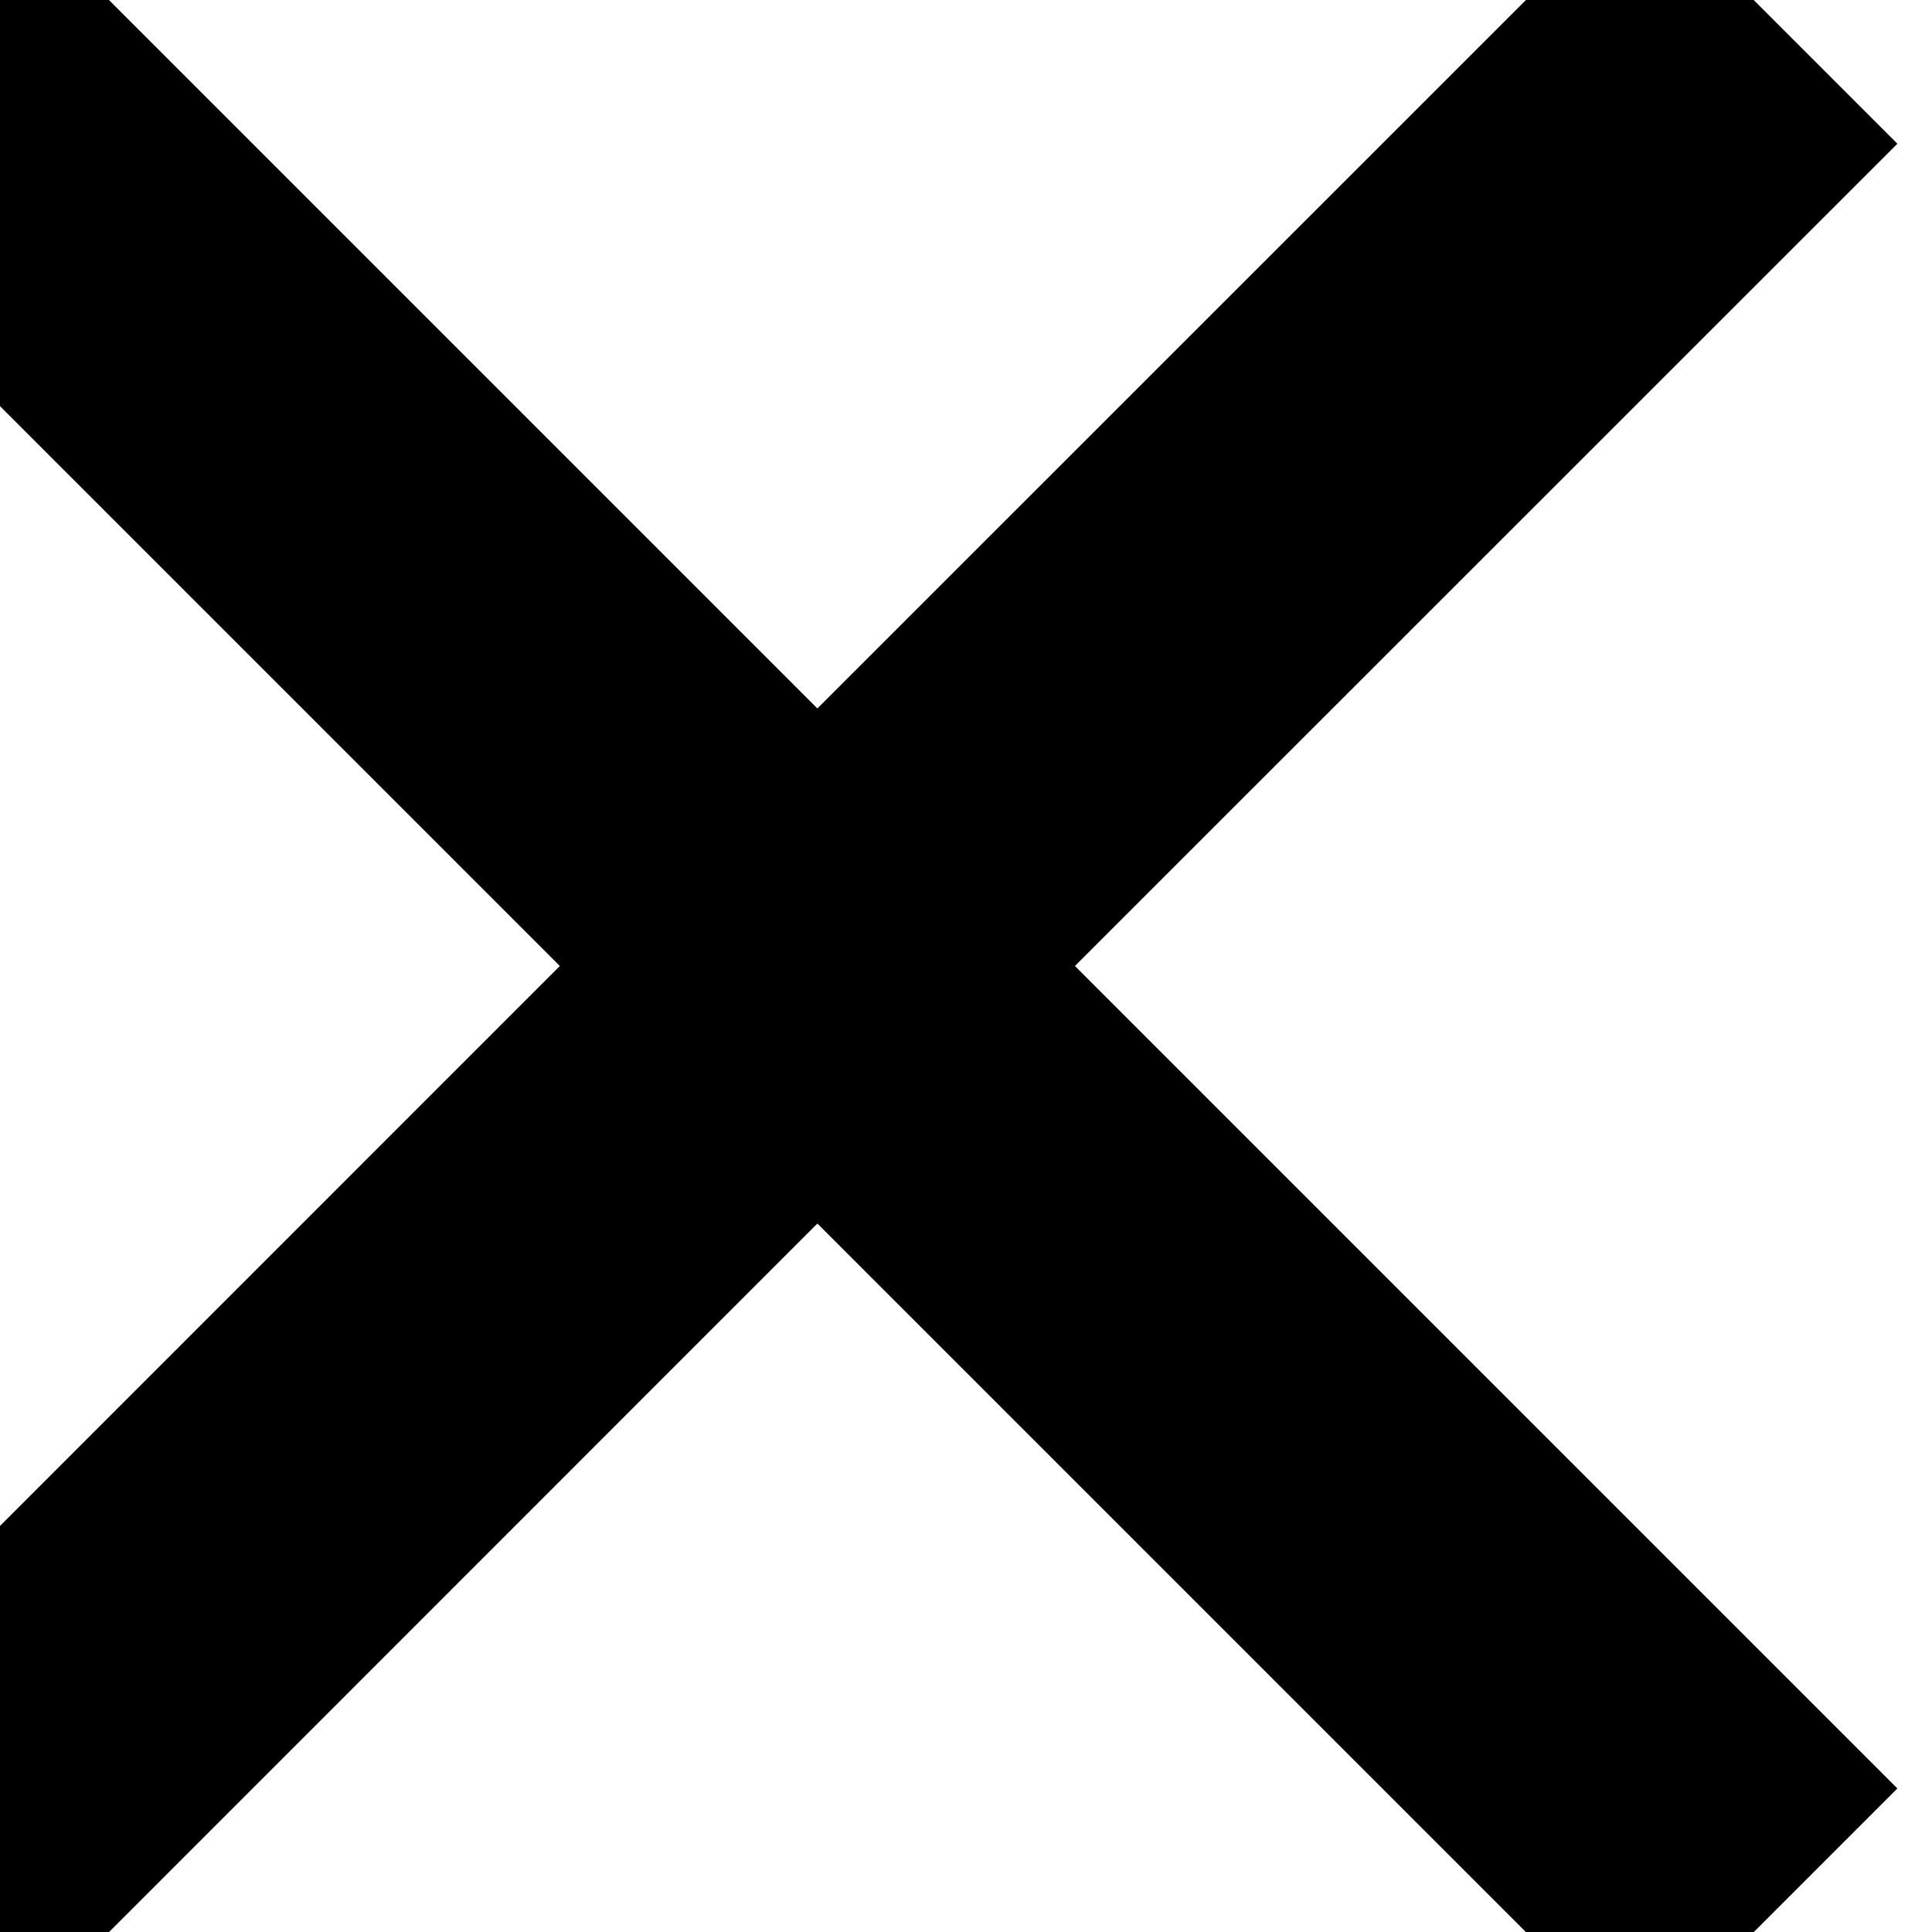
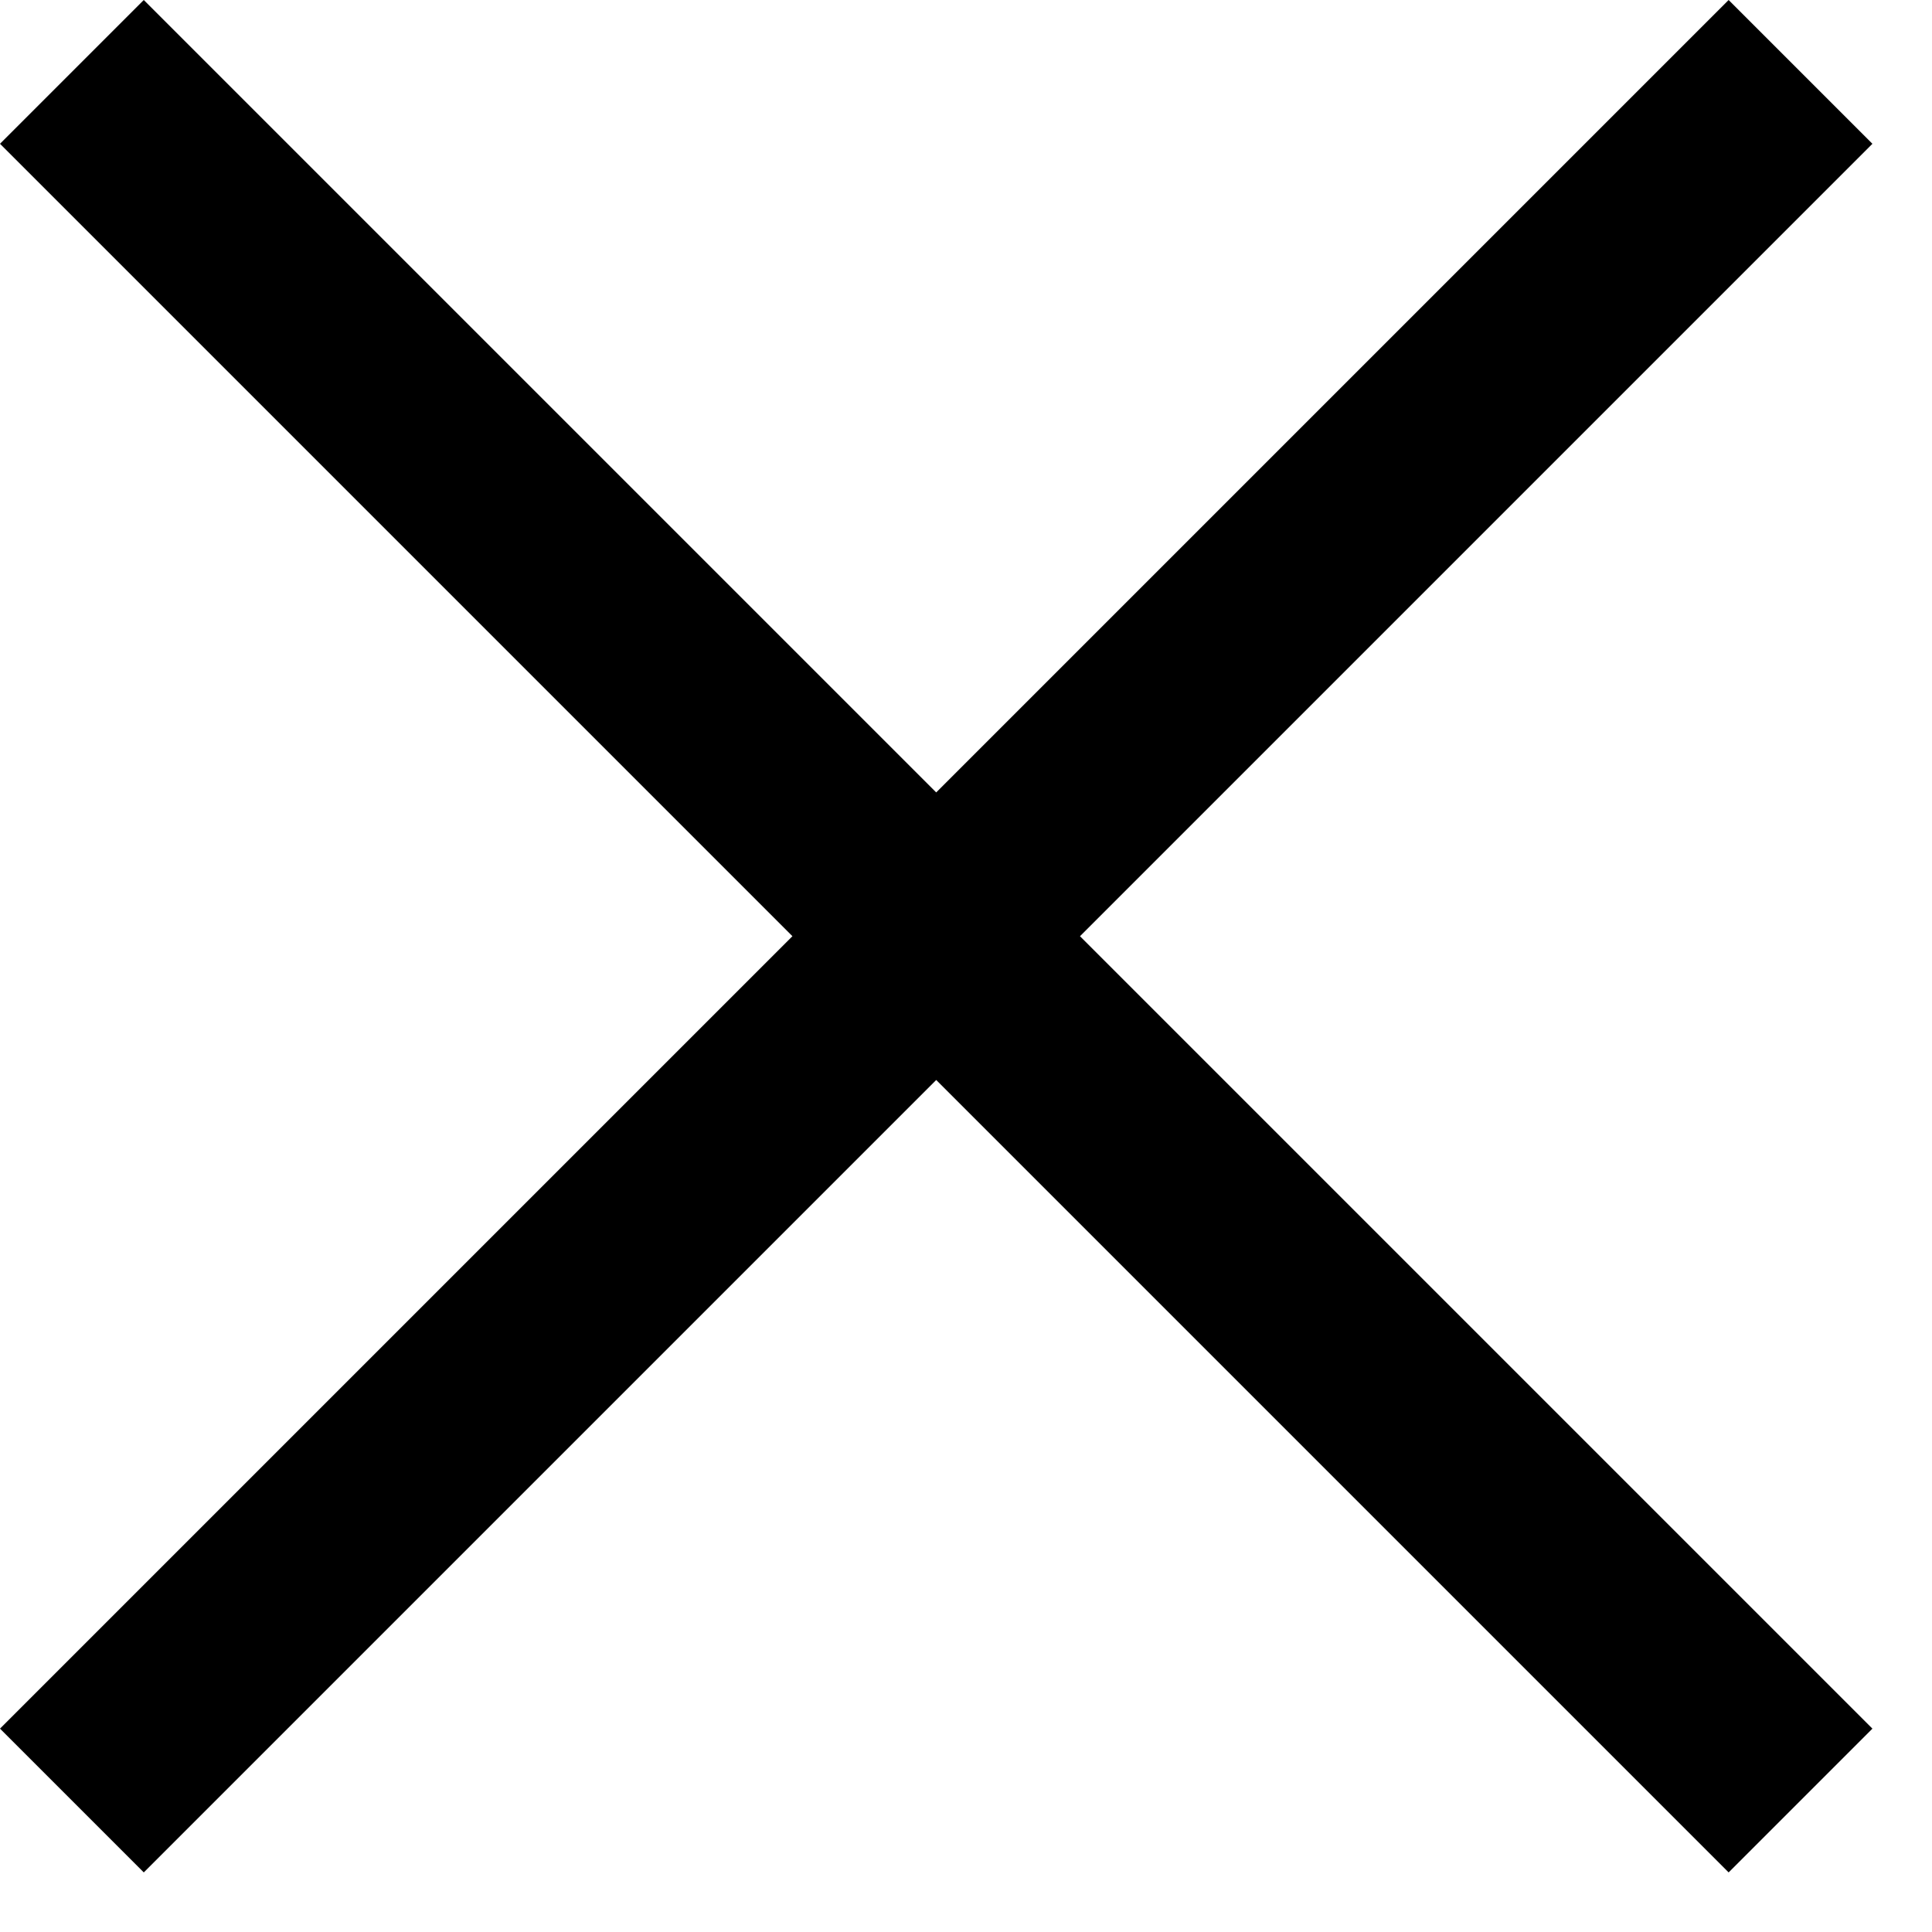
- <svg xmlns="http://www.w3.org/2000/svg" width="13" height="13" viewBox="0 0 13 13" fill="none">
-   <path d="M7.233 6.5L12.767 0.967L11.034 -0.766L5.5 4.767L-0.033 -0.766L-1.766 0.967L3.767 6.5L-1.766 12.034L-0.033 13.767L5.5 8.233L11.034 13.767L12.767 12.034L7.233 6.5Z" fill="currentColor" />
+ <svg xmlns="http://www.w3.org/2000/svg" width="19" height="19" viewBox="0 0 19 19" fill="none">
+   <path d="M7.793 9.207L0 1.414L1.414 0L9.207 7.793L17 0L18.414 1.414L10.621 9.207L18.414 17L17 18.414L9.207 10.621L1.414 18.414L0 17L7.793 9.207Z" fill="currentColor" />
</svg>
